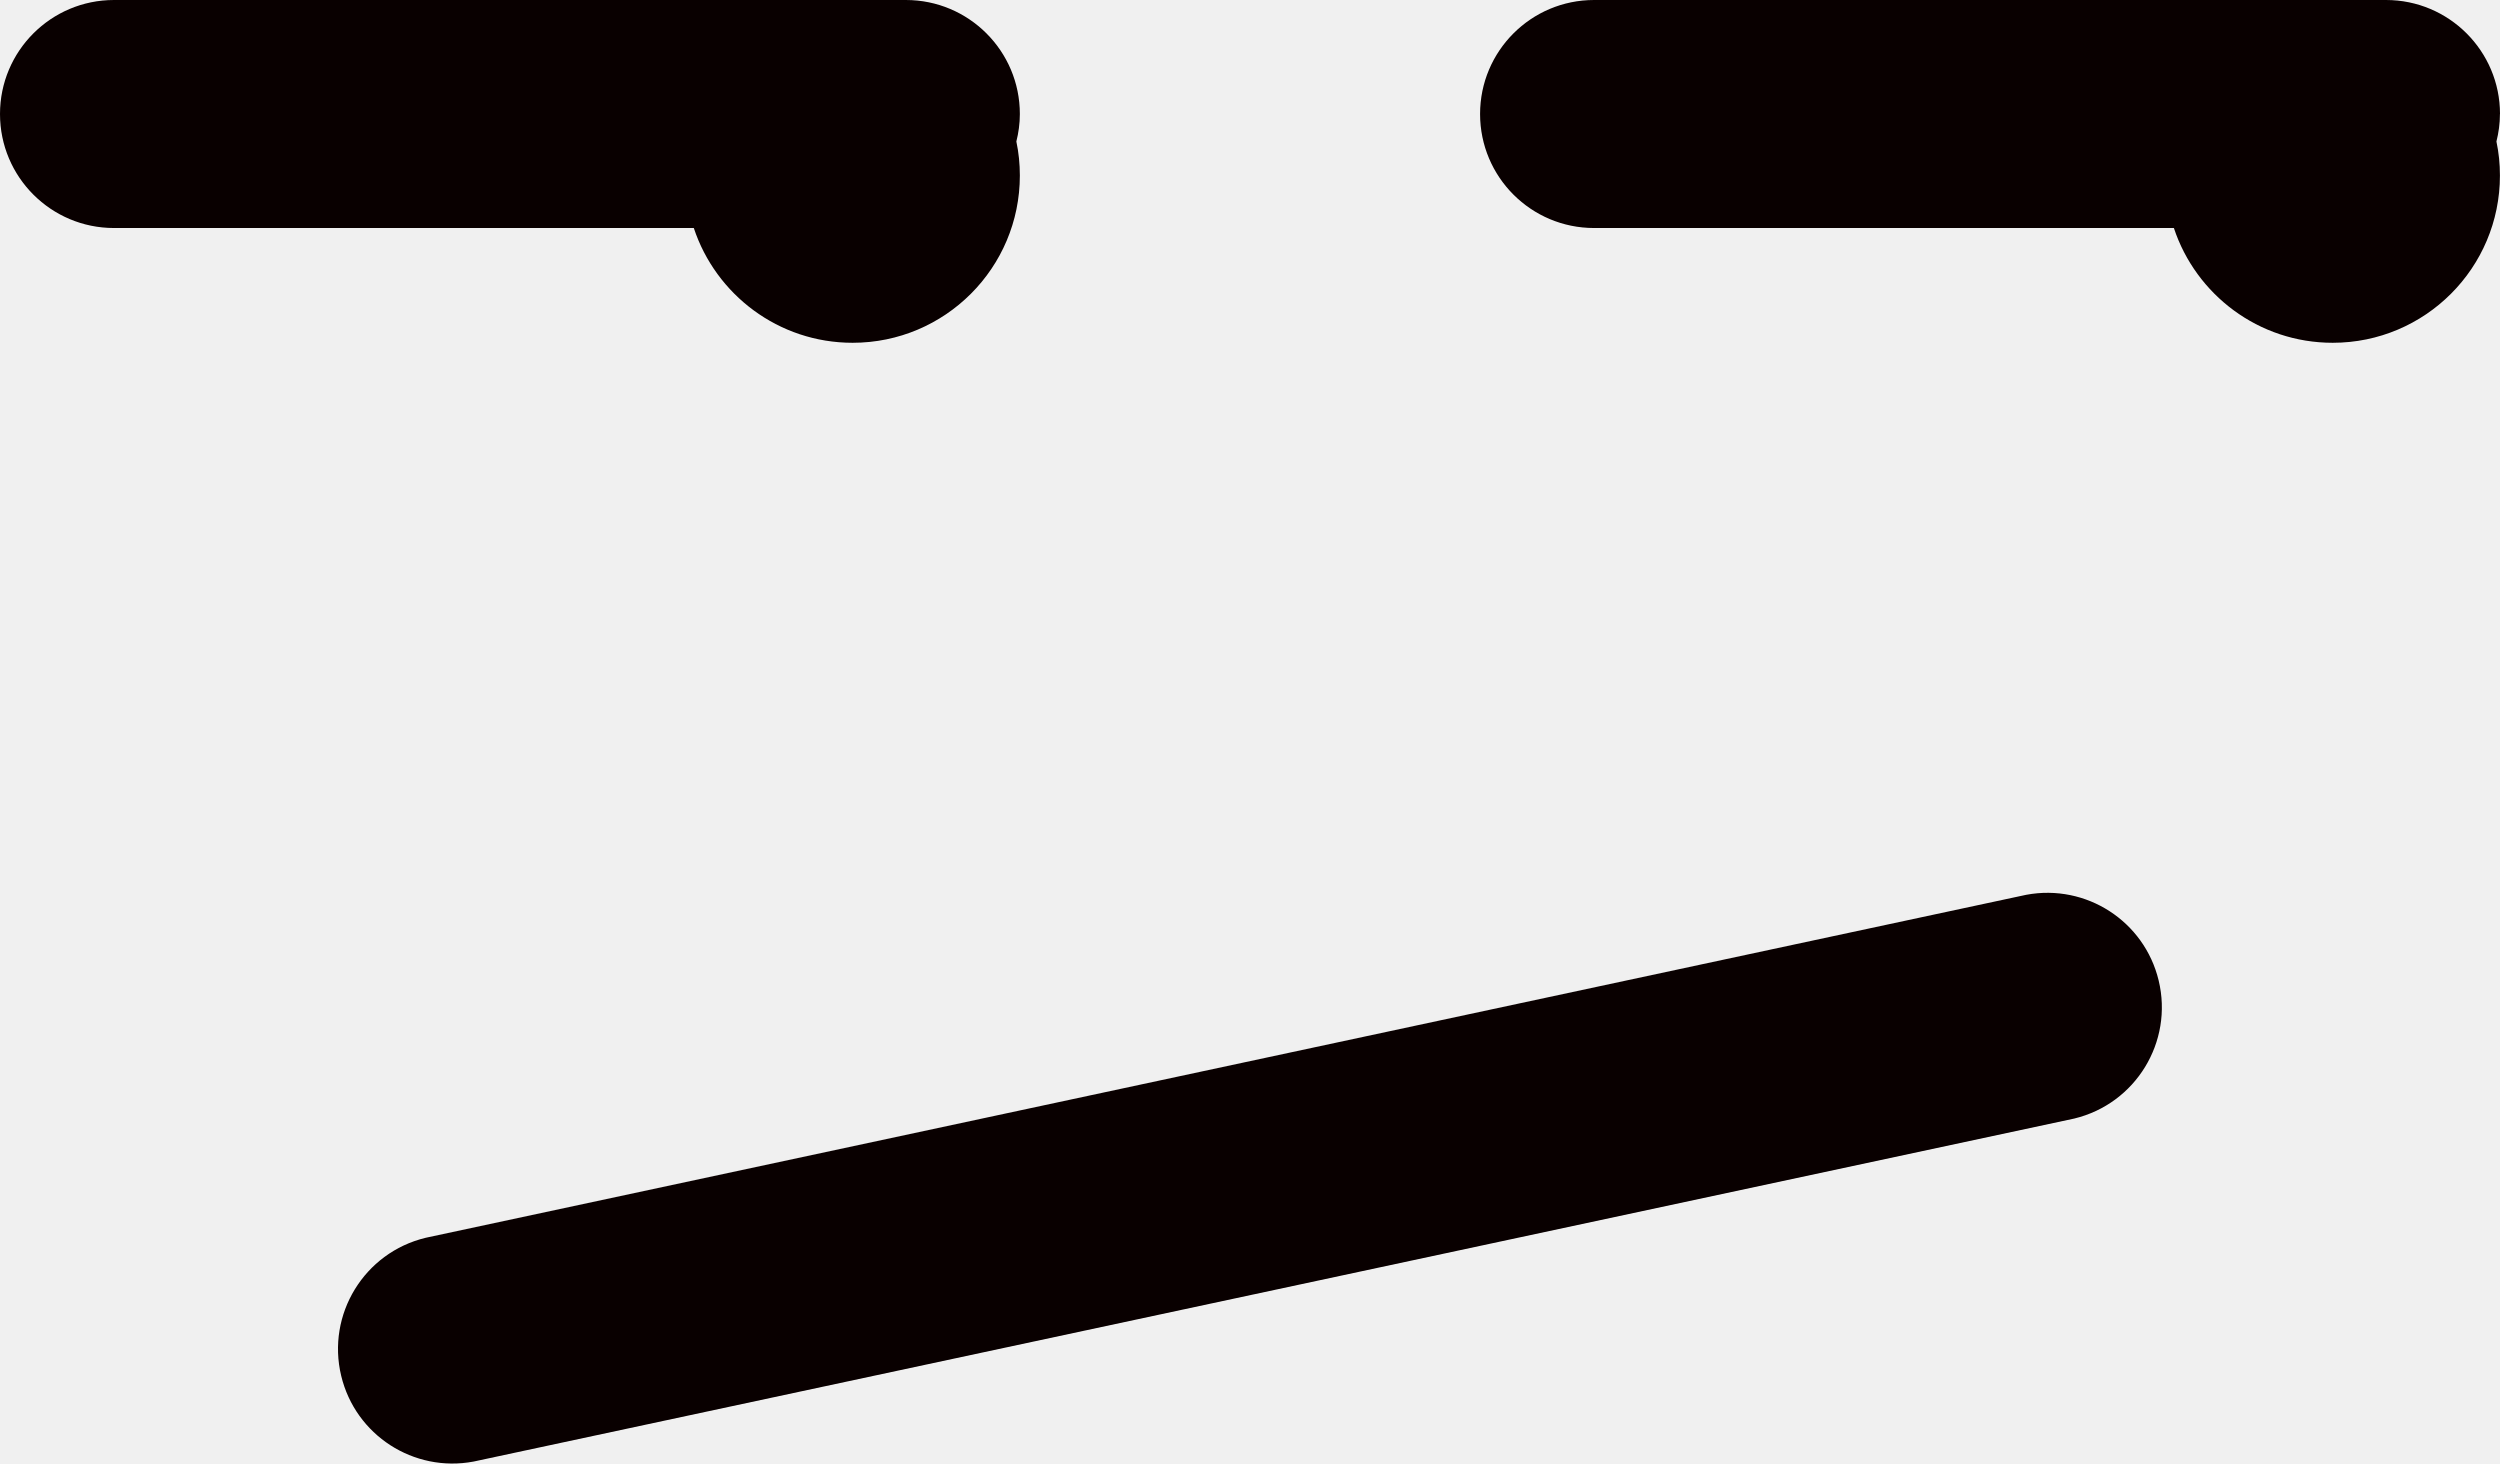
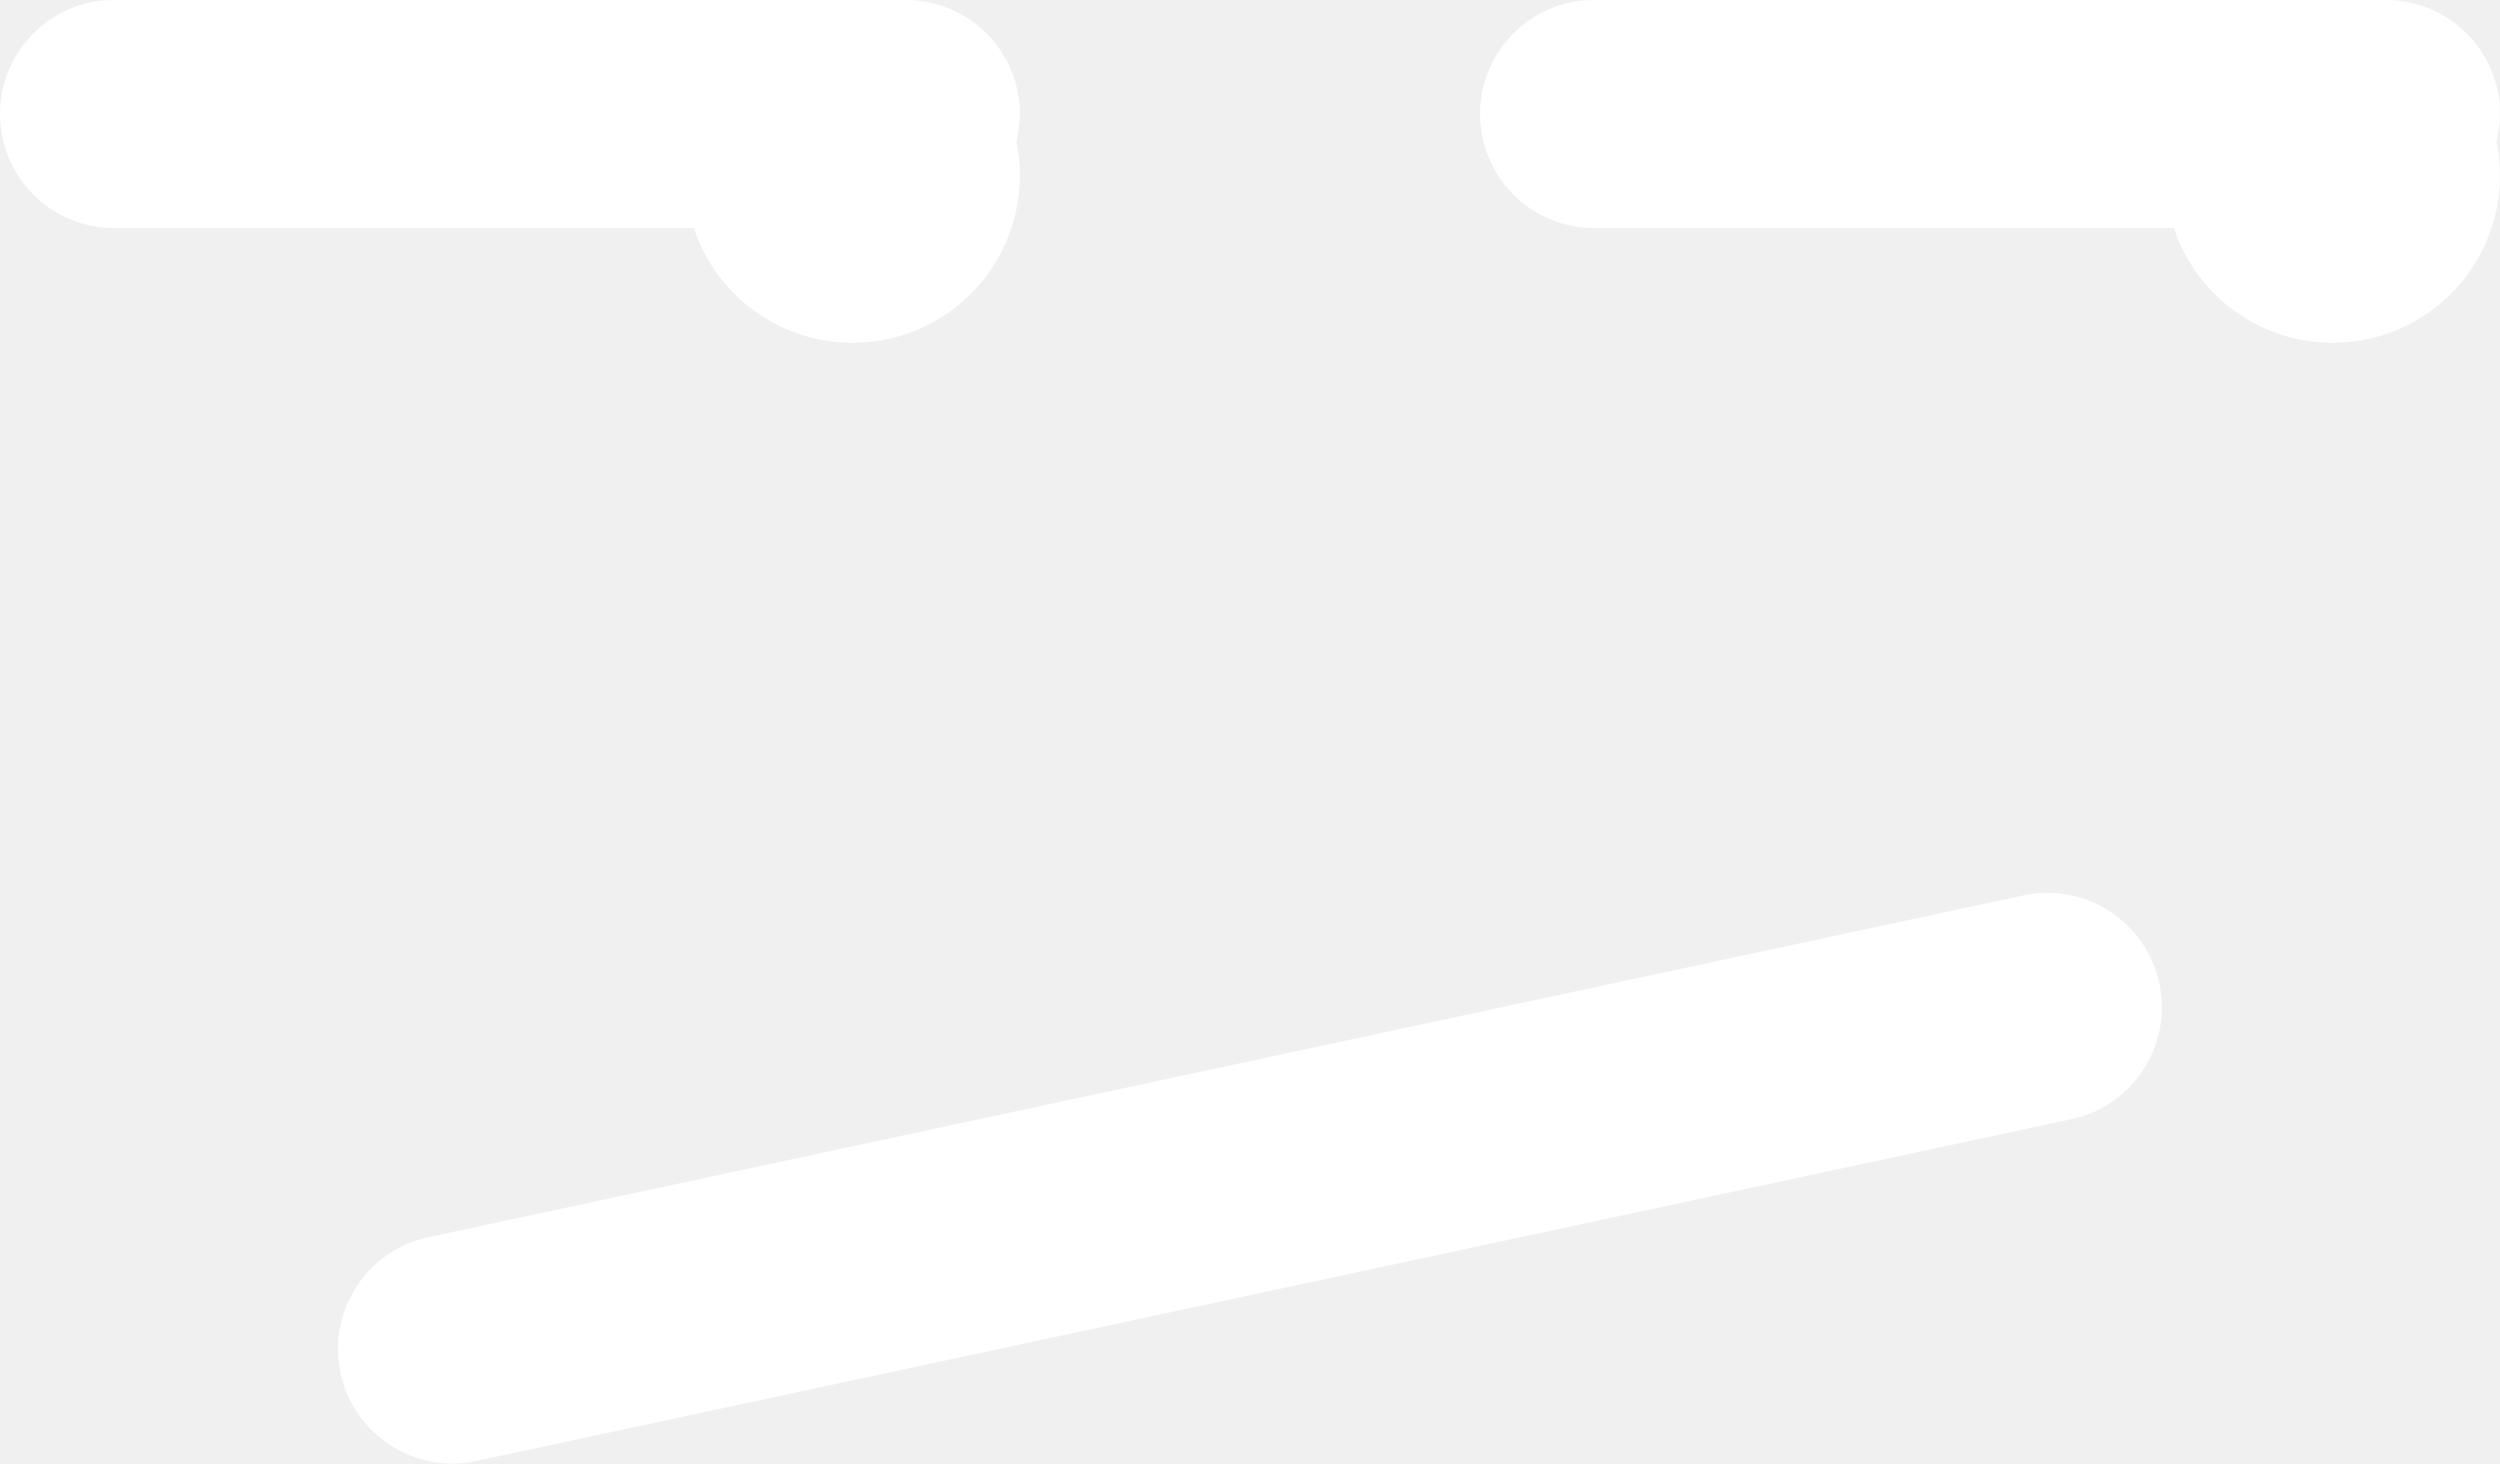
<svg xmlns="http://www.w3.org/2000/svg" id="_レイヤー_2" data-name="レイヤー 2" viewBox="0 0 364.44 213.35">
  <defs>
    <style>
      .cls-1 {
-         fill: #090000;
+         fill: #fff;
      }
    </style>
  </defs>
-   <g id="_しつこい" data-name="しつこい">
+   <g id="_しつこい" data-name="しつこい" fill="#fff">
    <path id="_左目" data-name="左目" class="cls-1" d="M148.67,16.62c0-9.18-7.44-16.62-16.62-16.62H16.62C7.44,0,0,7.44,0,16.62h0c0,9.18,7.44,16.62,16.62,16.62h84.52c3.21,9.71,12.36,16.73,23.15,16.73,13.47,0,24.38-10.92,24.38-24.38,0-1.7-.17-3.36-.51-4.96.32-1.28.51-2.62.51-4h0Z" />
    <path id="_右目" data-name="右目" class="cls-1" d="M364.44,16.62c0-9.18-7.44-16.62-16.62-16.62h-115.44c-9.18,0-16.62,7.44-16.62,16.62h0c0,9.18,7.44,16.62,16.62,16.62h84.52c3.21,9.71,12.36,16.73,23.15,16.73,13.47,0,24.38-10.92,24.38-24.38,0-1.7-.17-3.36-.51-4.96.32-1.28.51-2.62.51-4h0Z" />
    <path class="cls-1" d="M69.04,213.06l233.33-50c8.96-2.16,14.47-11.17,12.31-20.13-2.08-8.64-10.56-14.13-19.3-12.49l-233.33,50c-8.96,2.16-14.47,11.17-12.31,20.13,2.08,8.64,10.56,14.13,19.3,12.49Z" />
  </g>
</svg>
